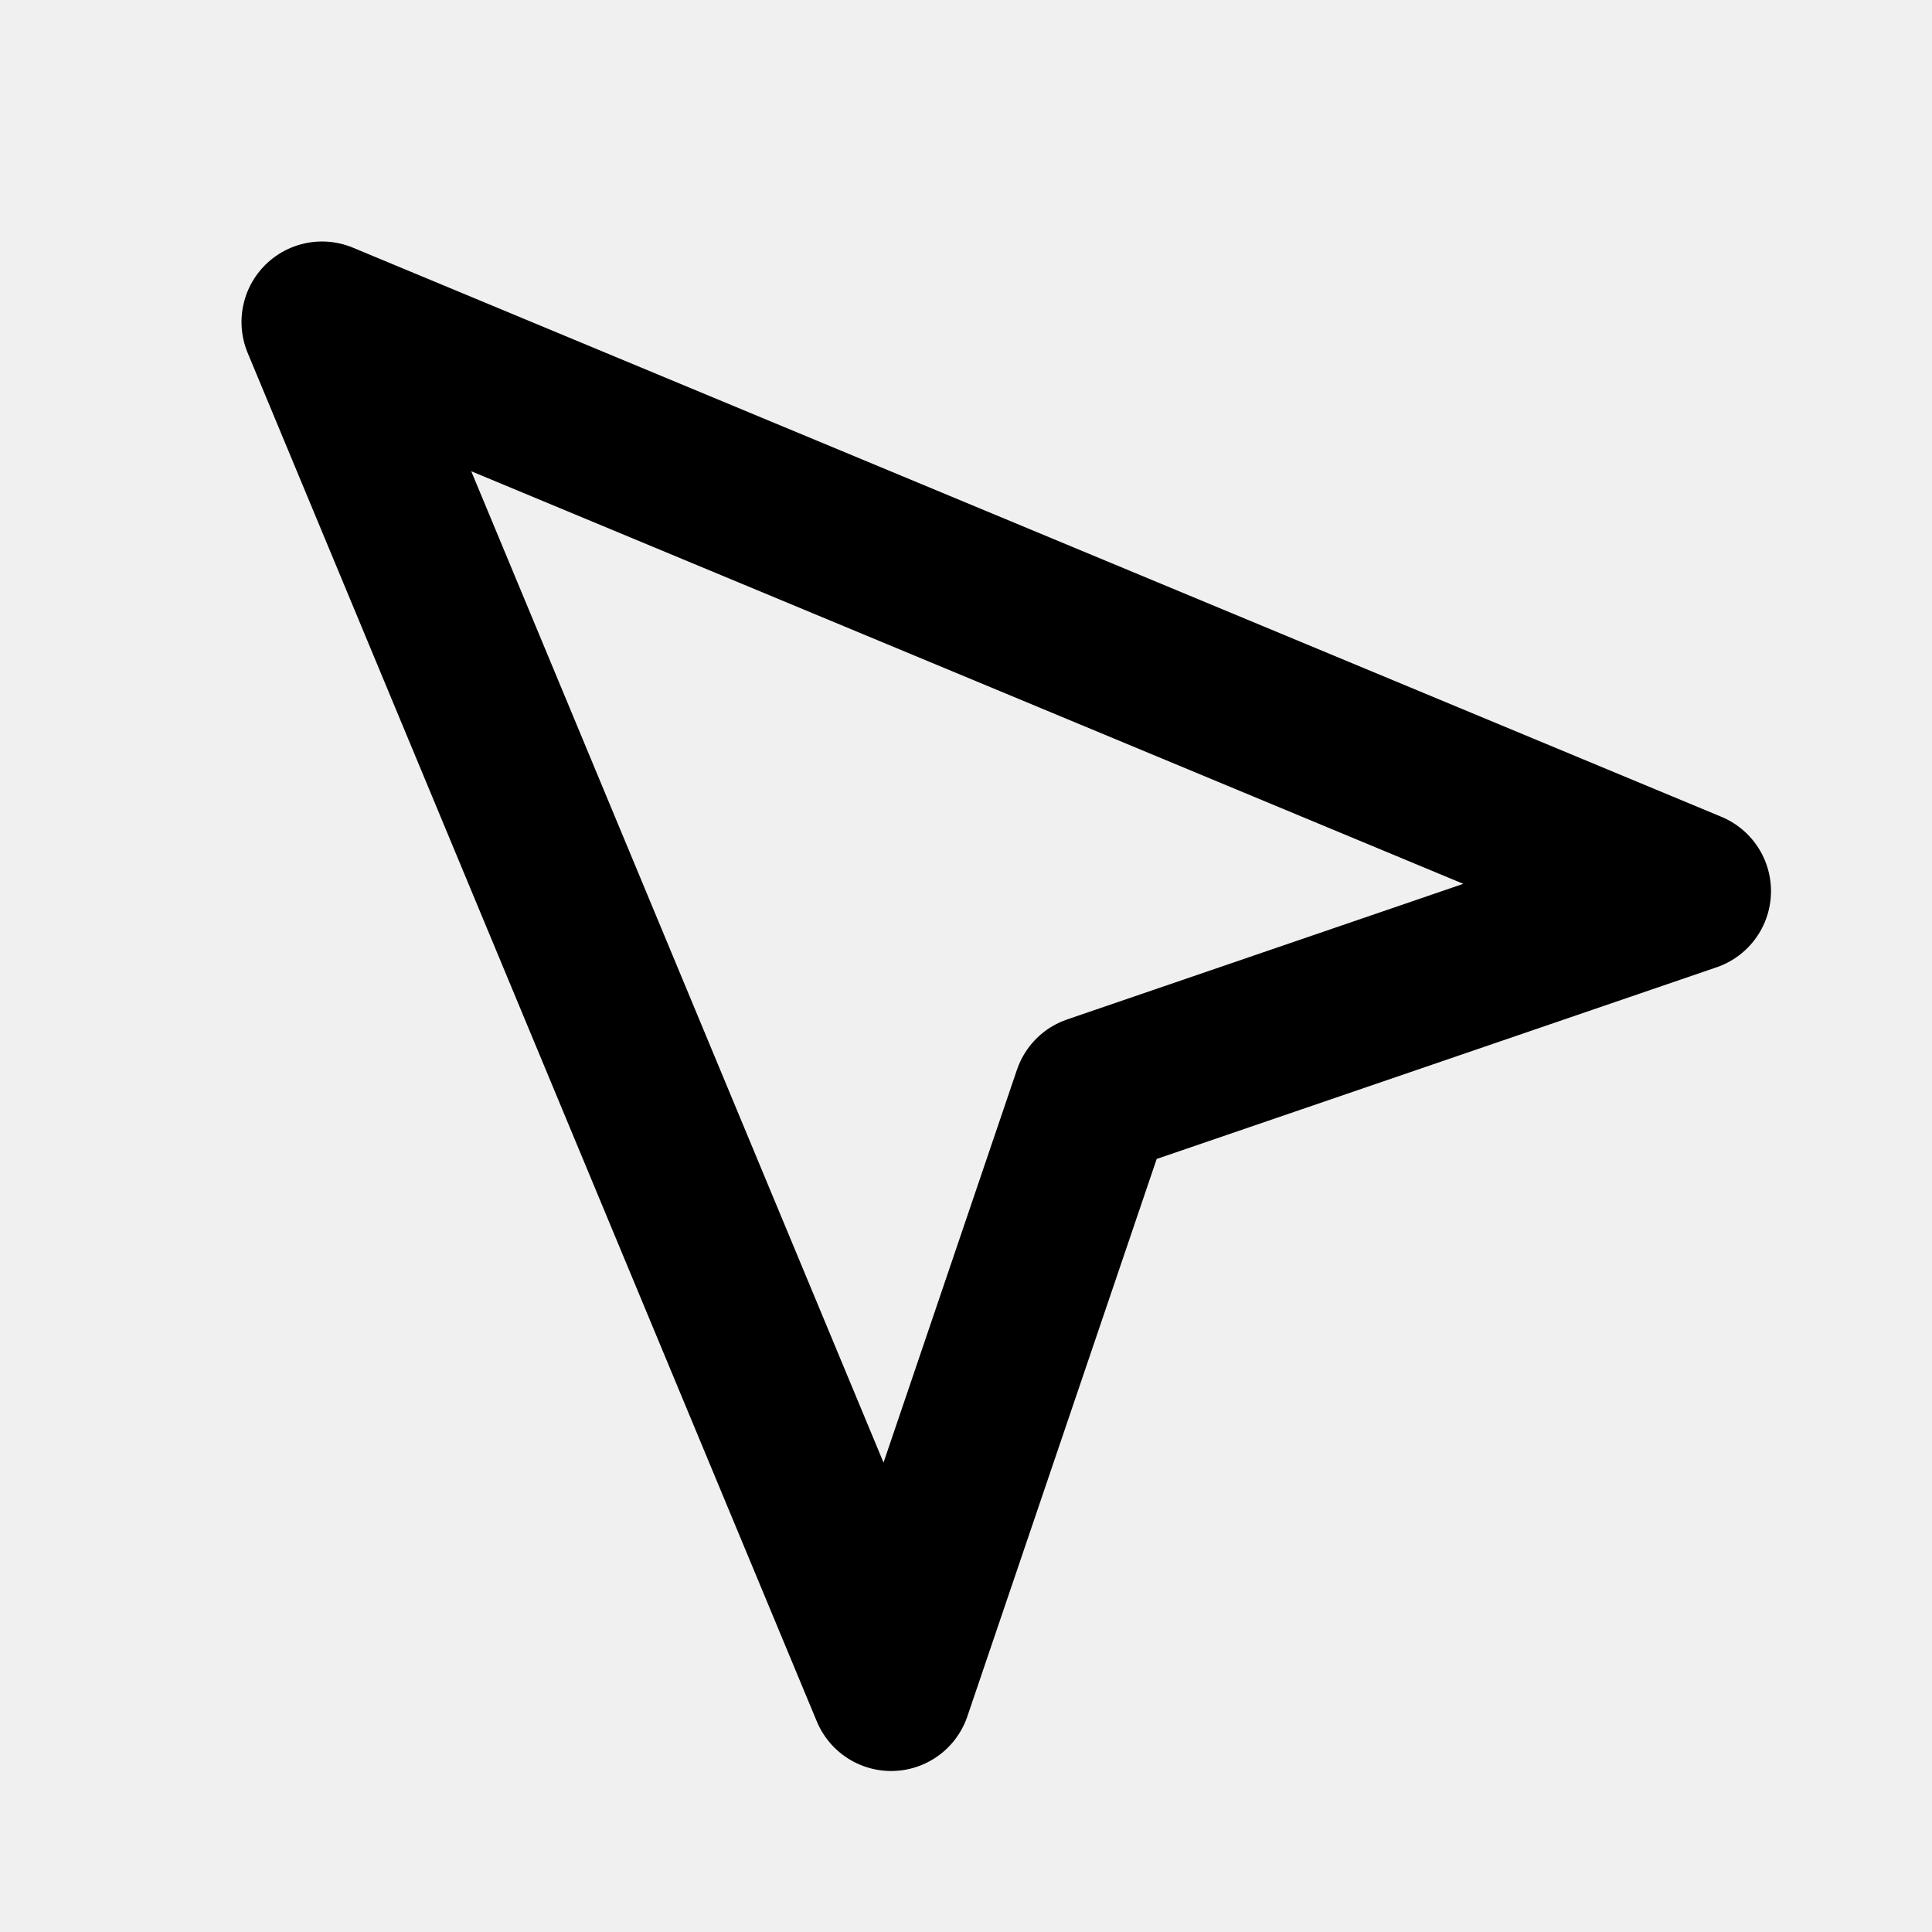
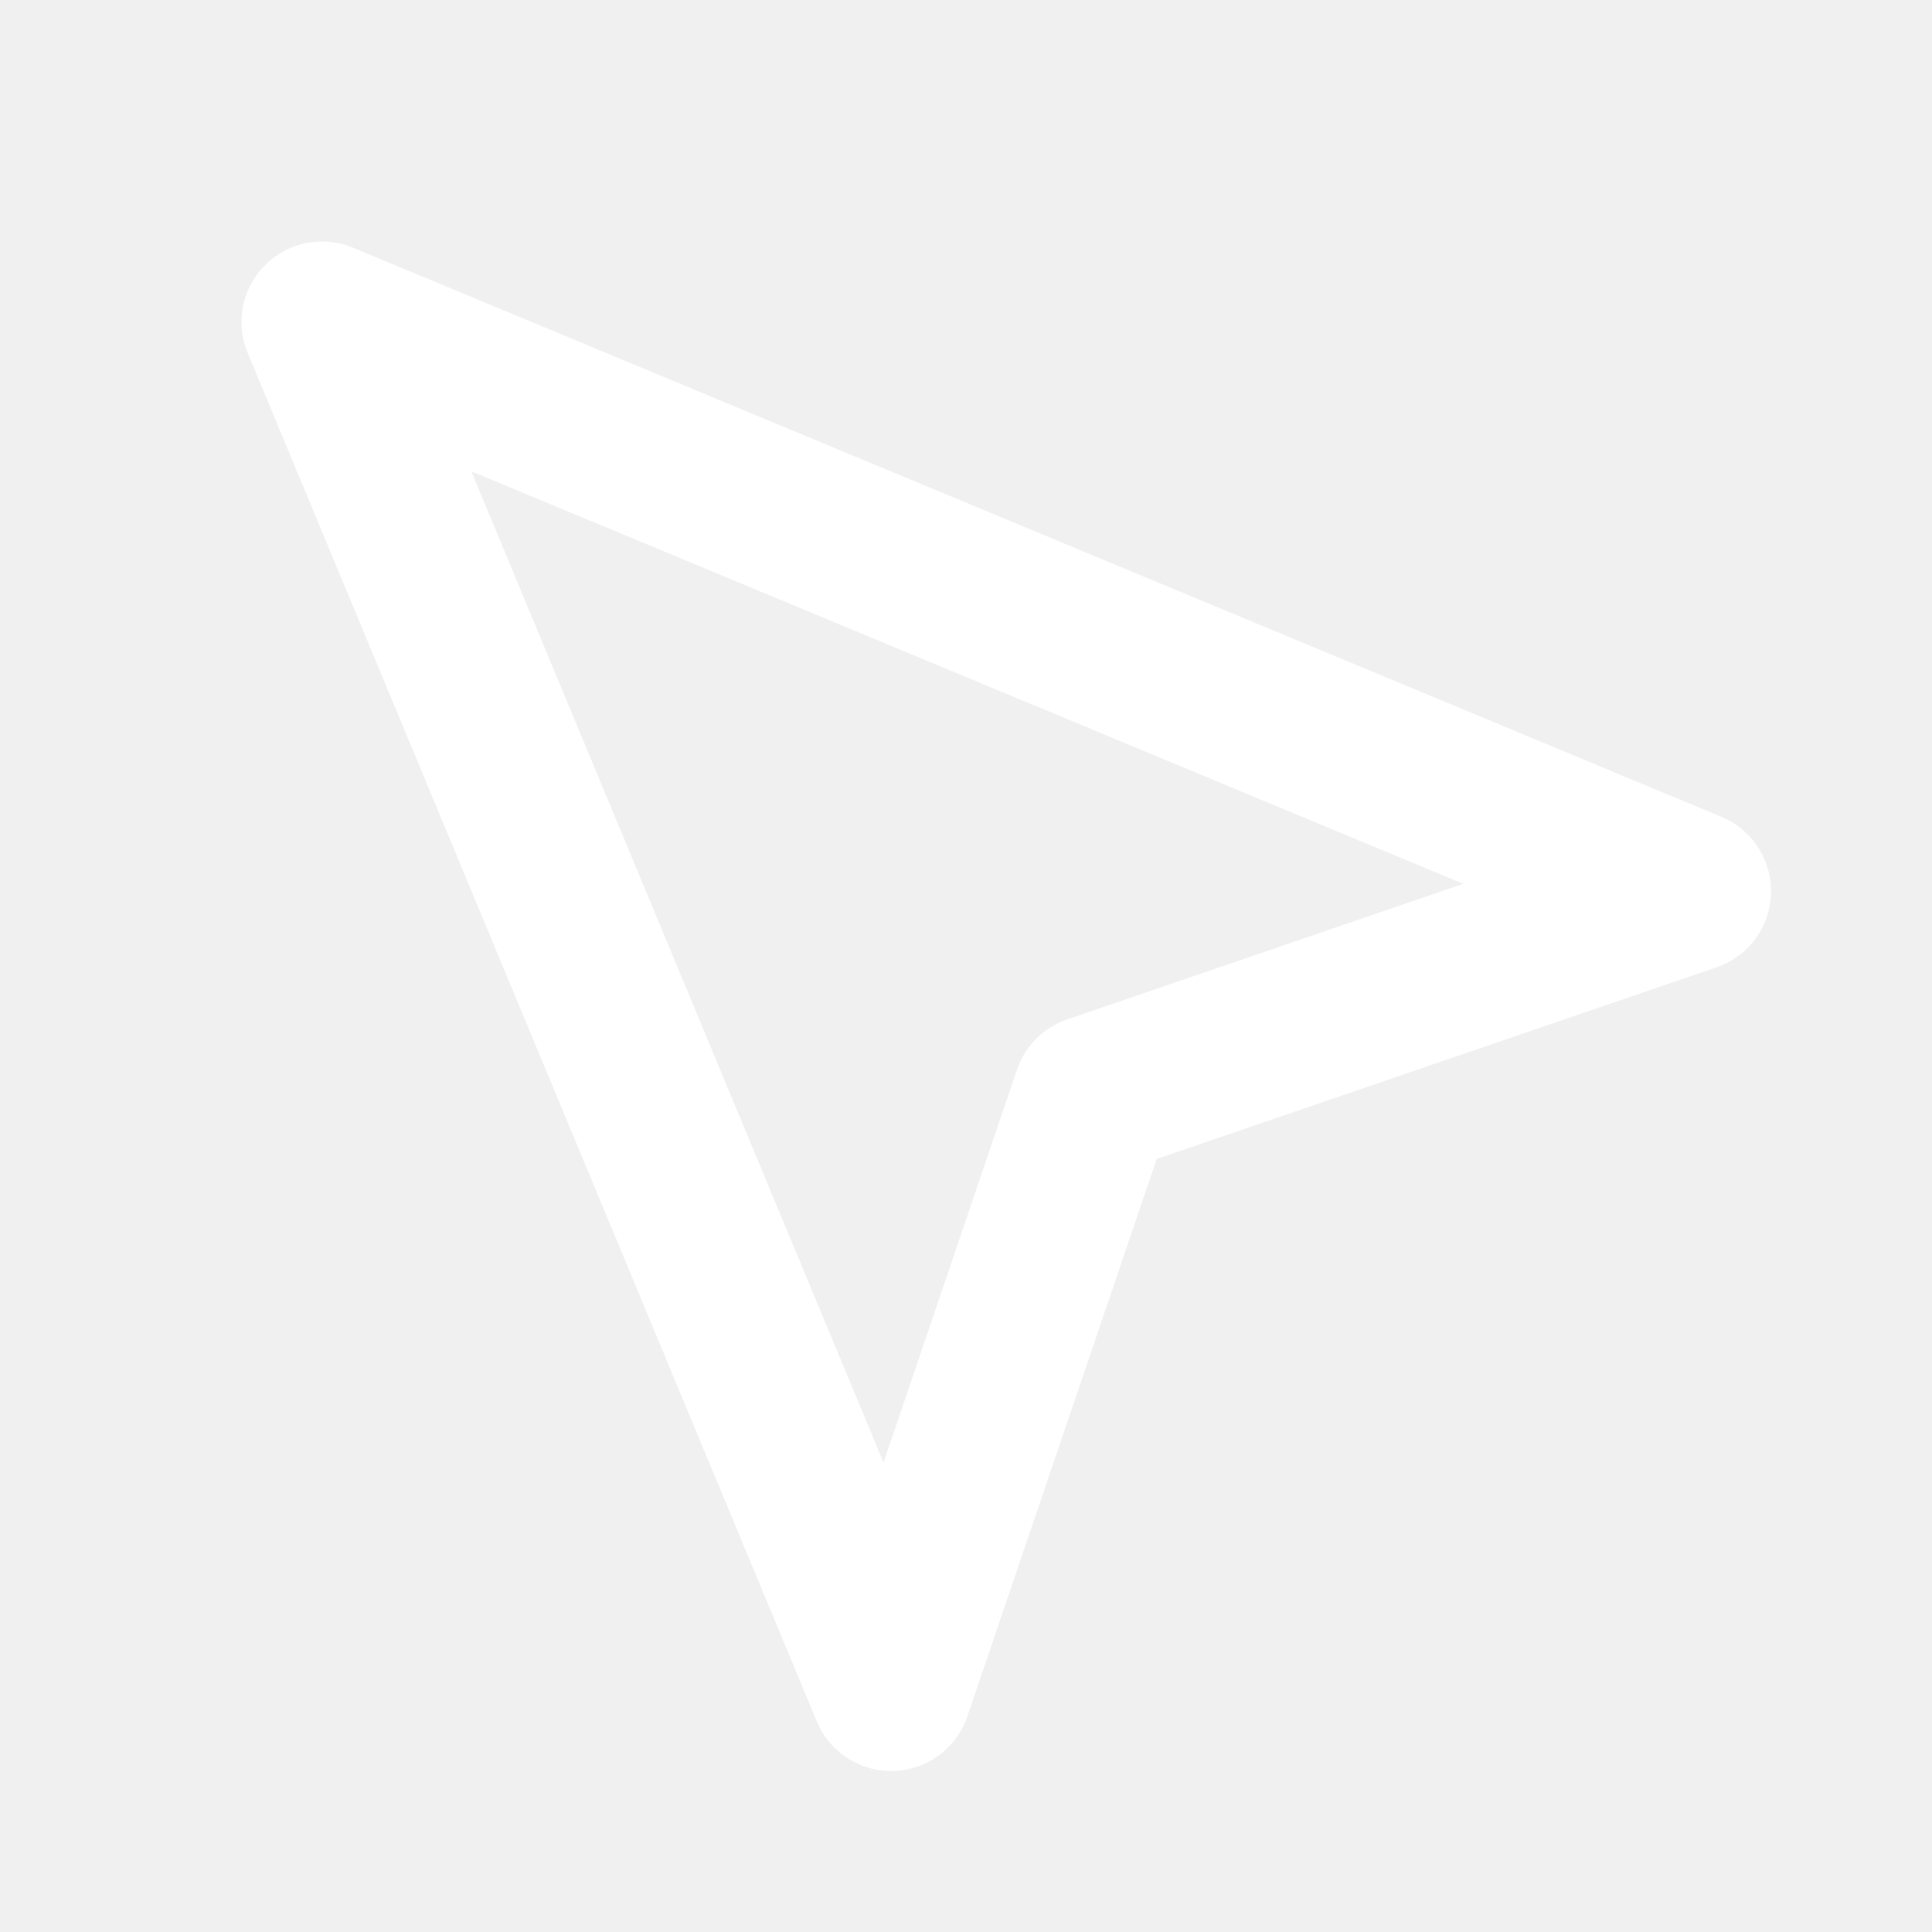
- <svg xmlns="http://www.w3.org/2000/svg" width="24" height="24" viewBox="0 0 24 24" fill="none" stroke="currentColor" stroke-width="2" stroke-linecap="round" stroke-linejoin="round">
+ <svg xmlns="http://www.w3.org/2000/svg" width="24" height="24" viewBox="0 0 24 24" fill="none" stroke="#FFFFFF" stroke-width="2" stroke-linecap="round" stroke-linejoin="round">
  <path d="m4 4 7.07 17 2.51-7.39L21 11.07z" />
</svg>
